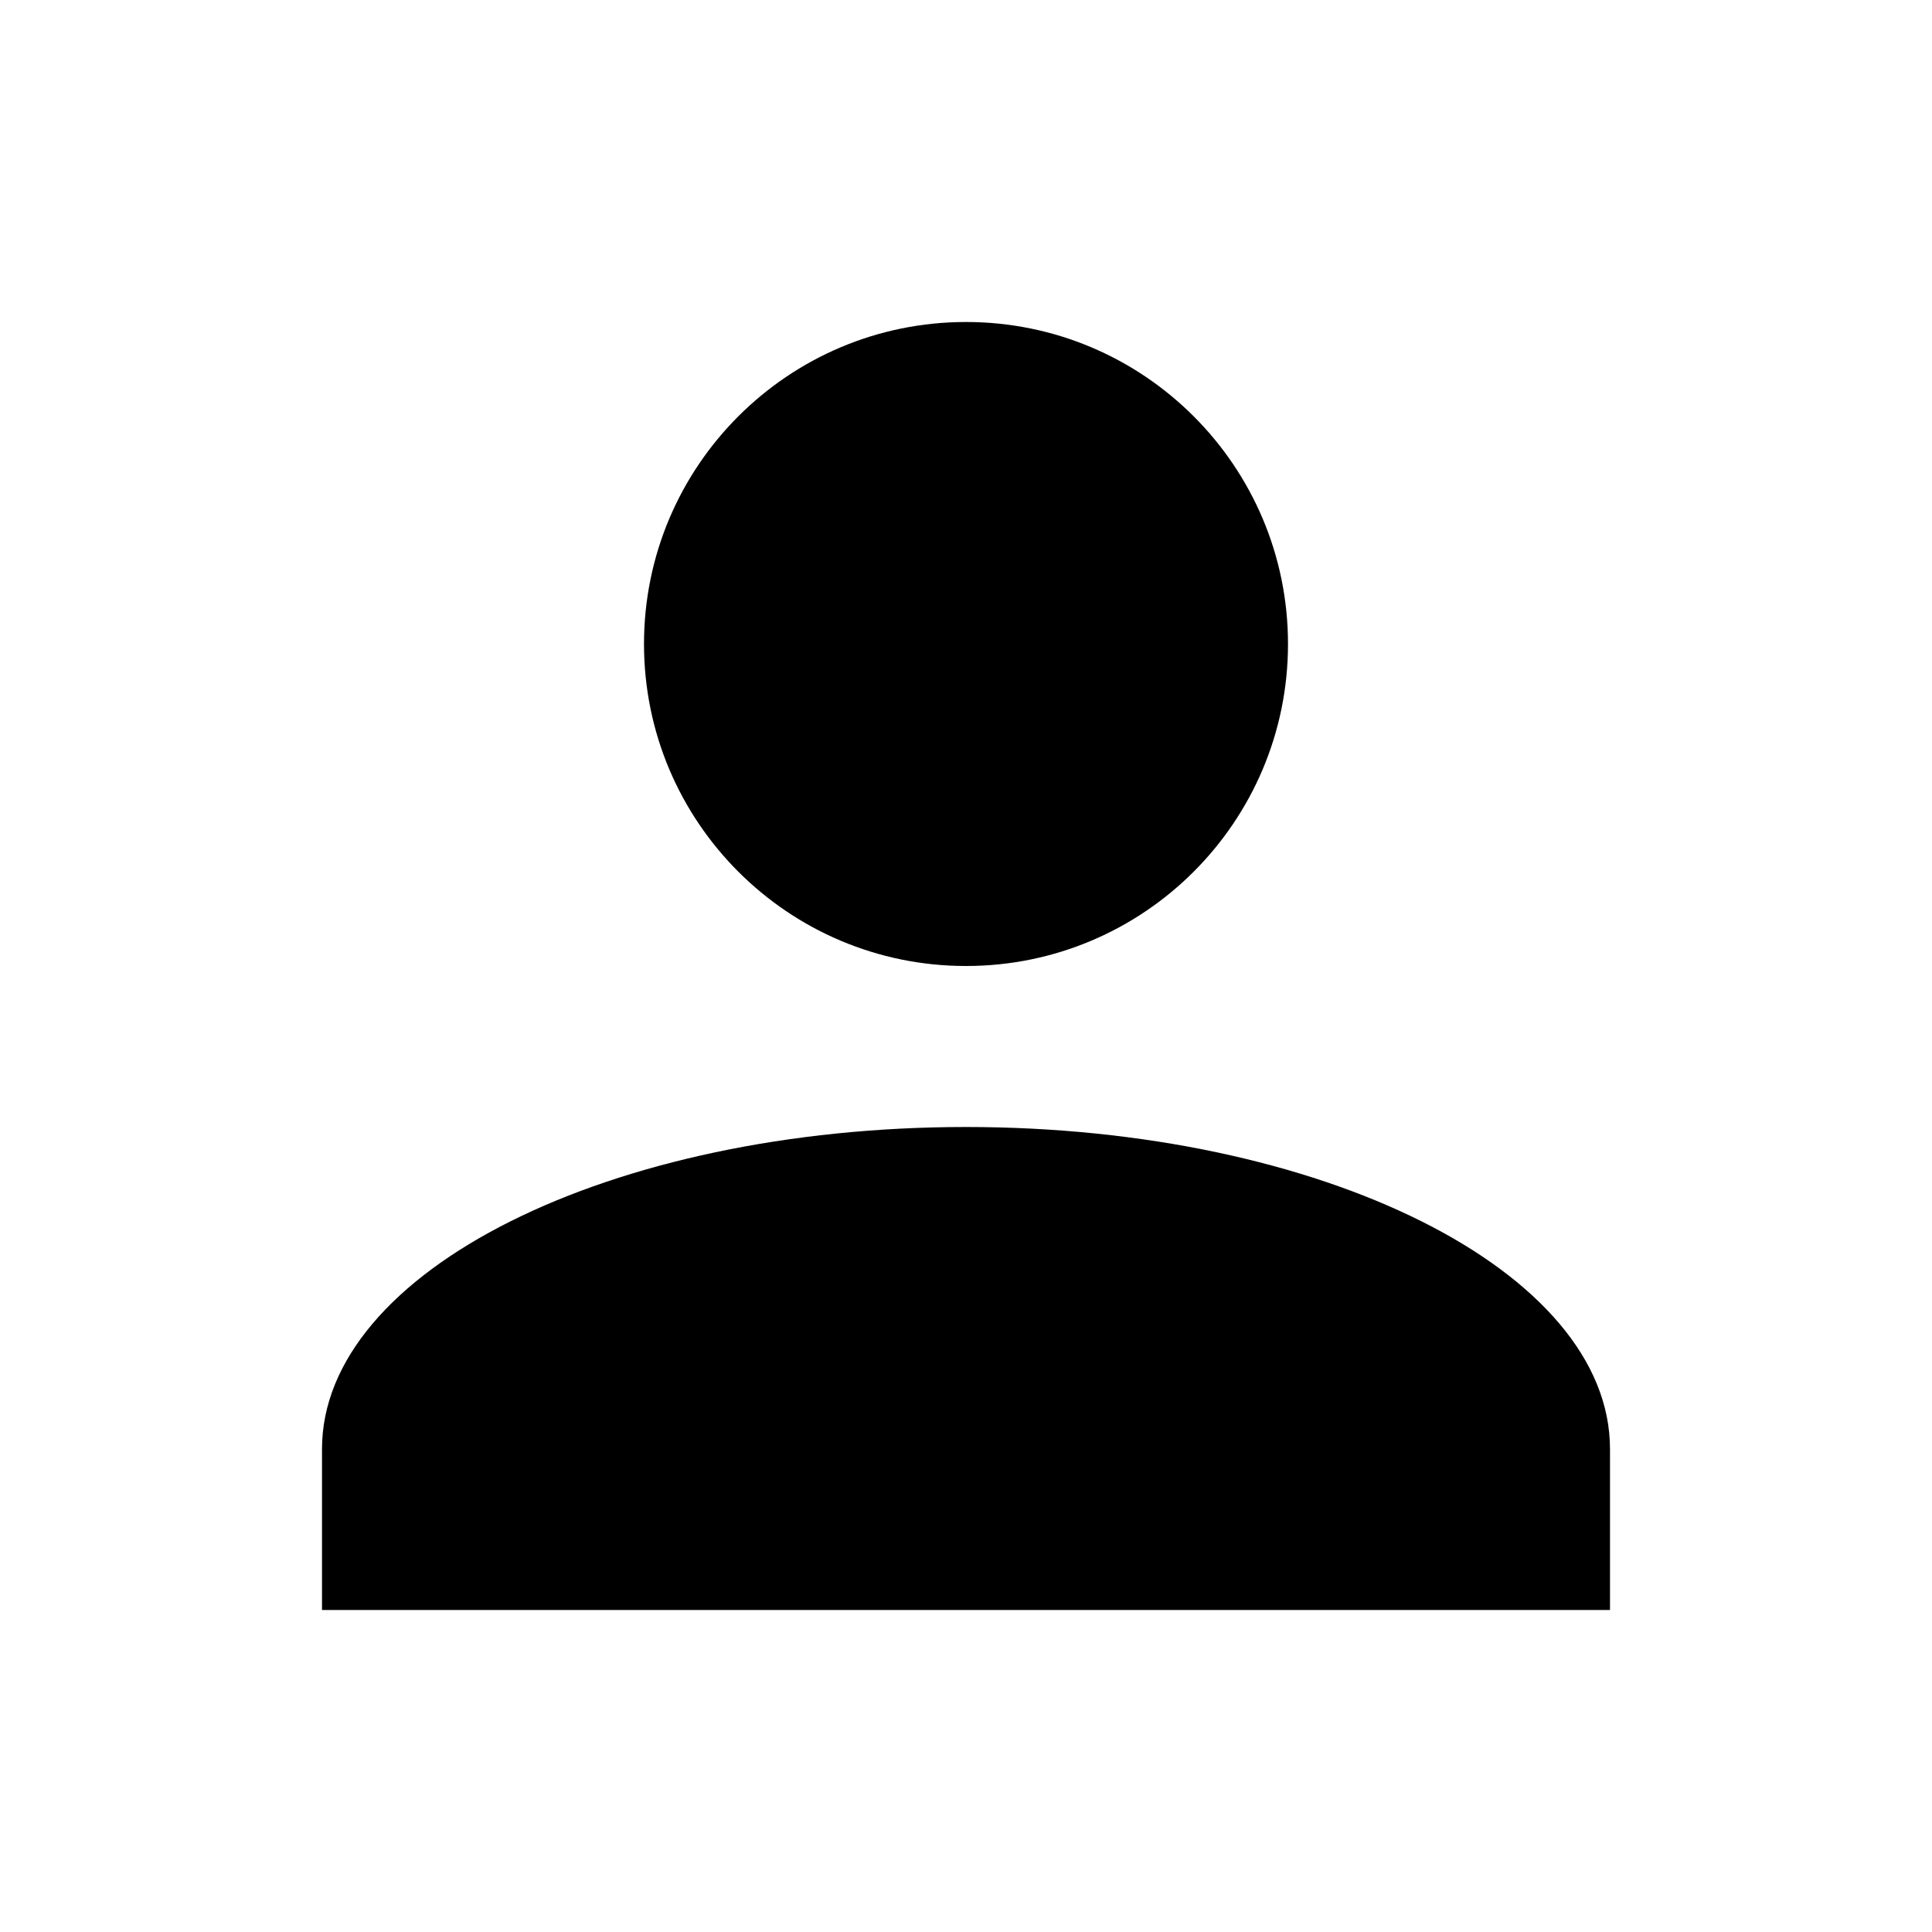
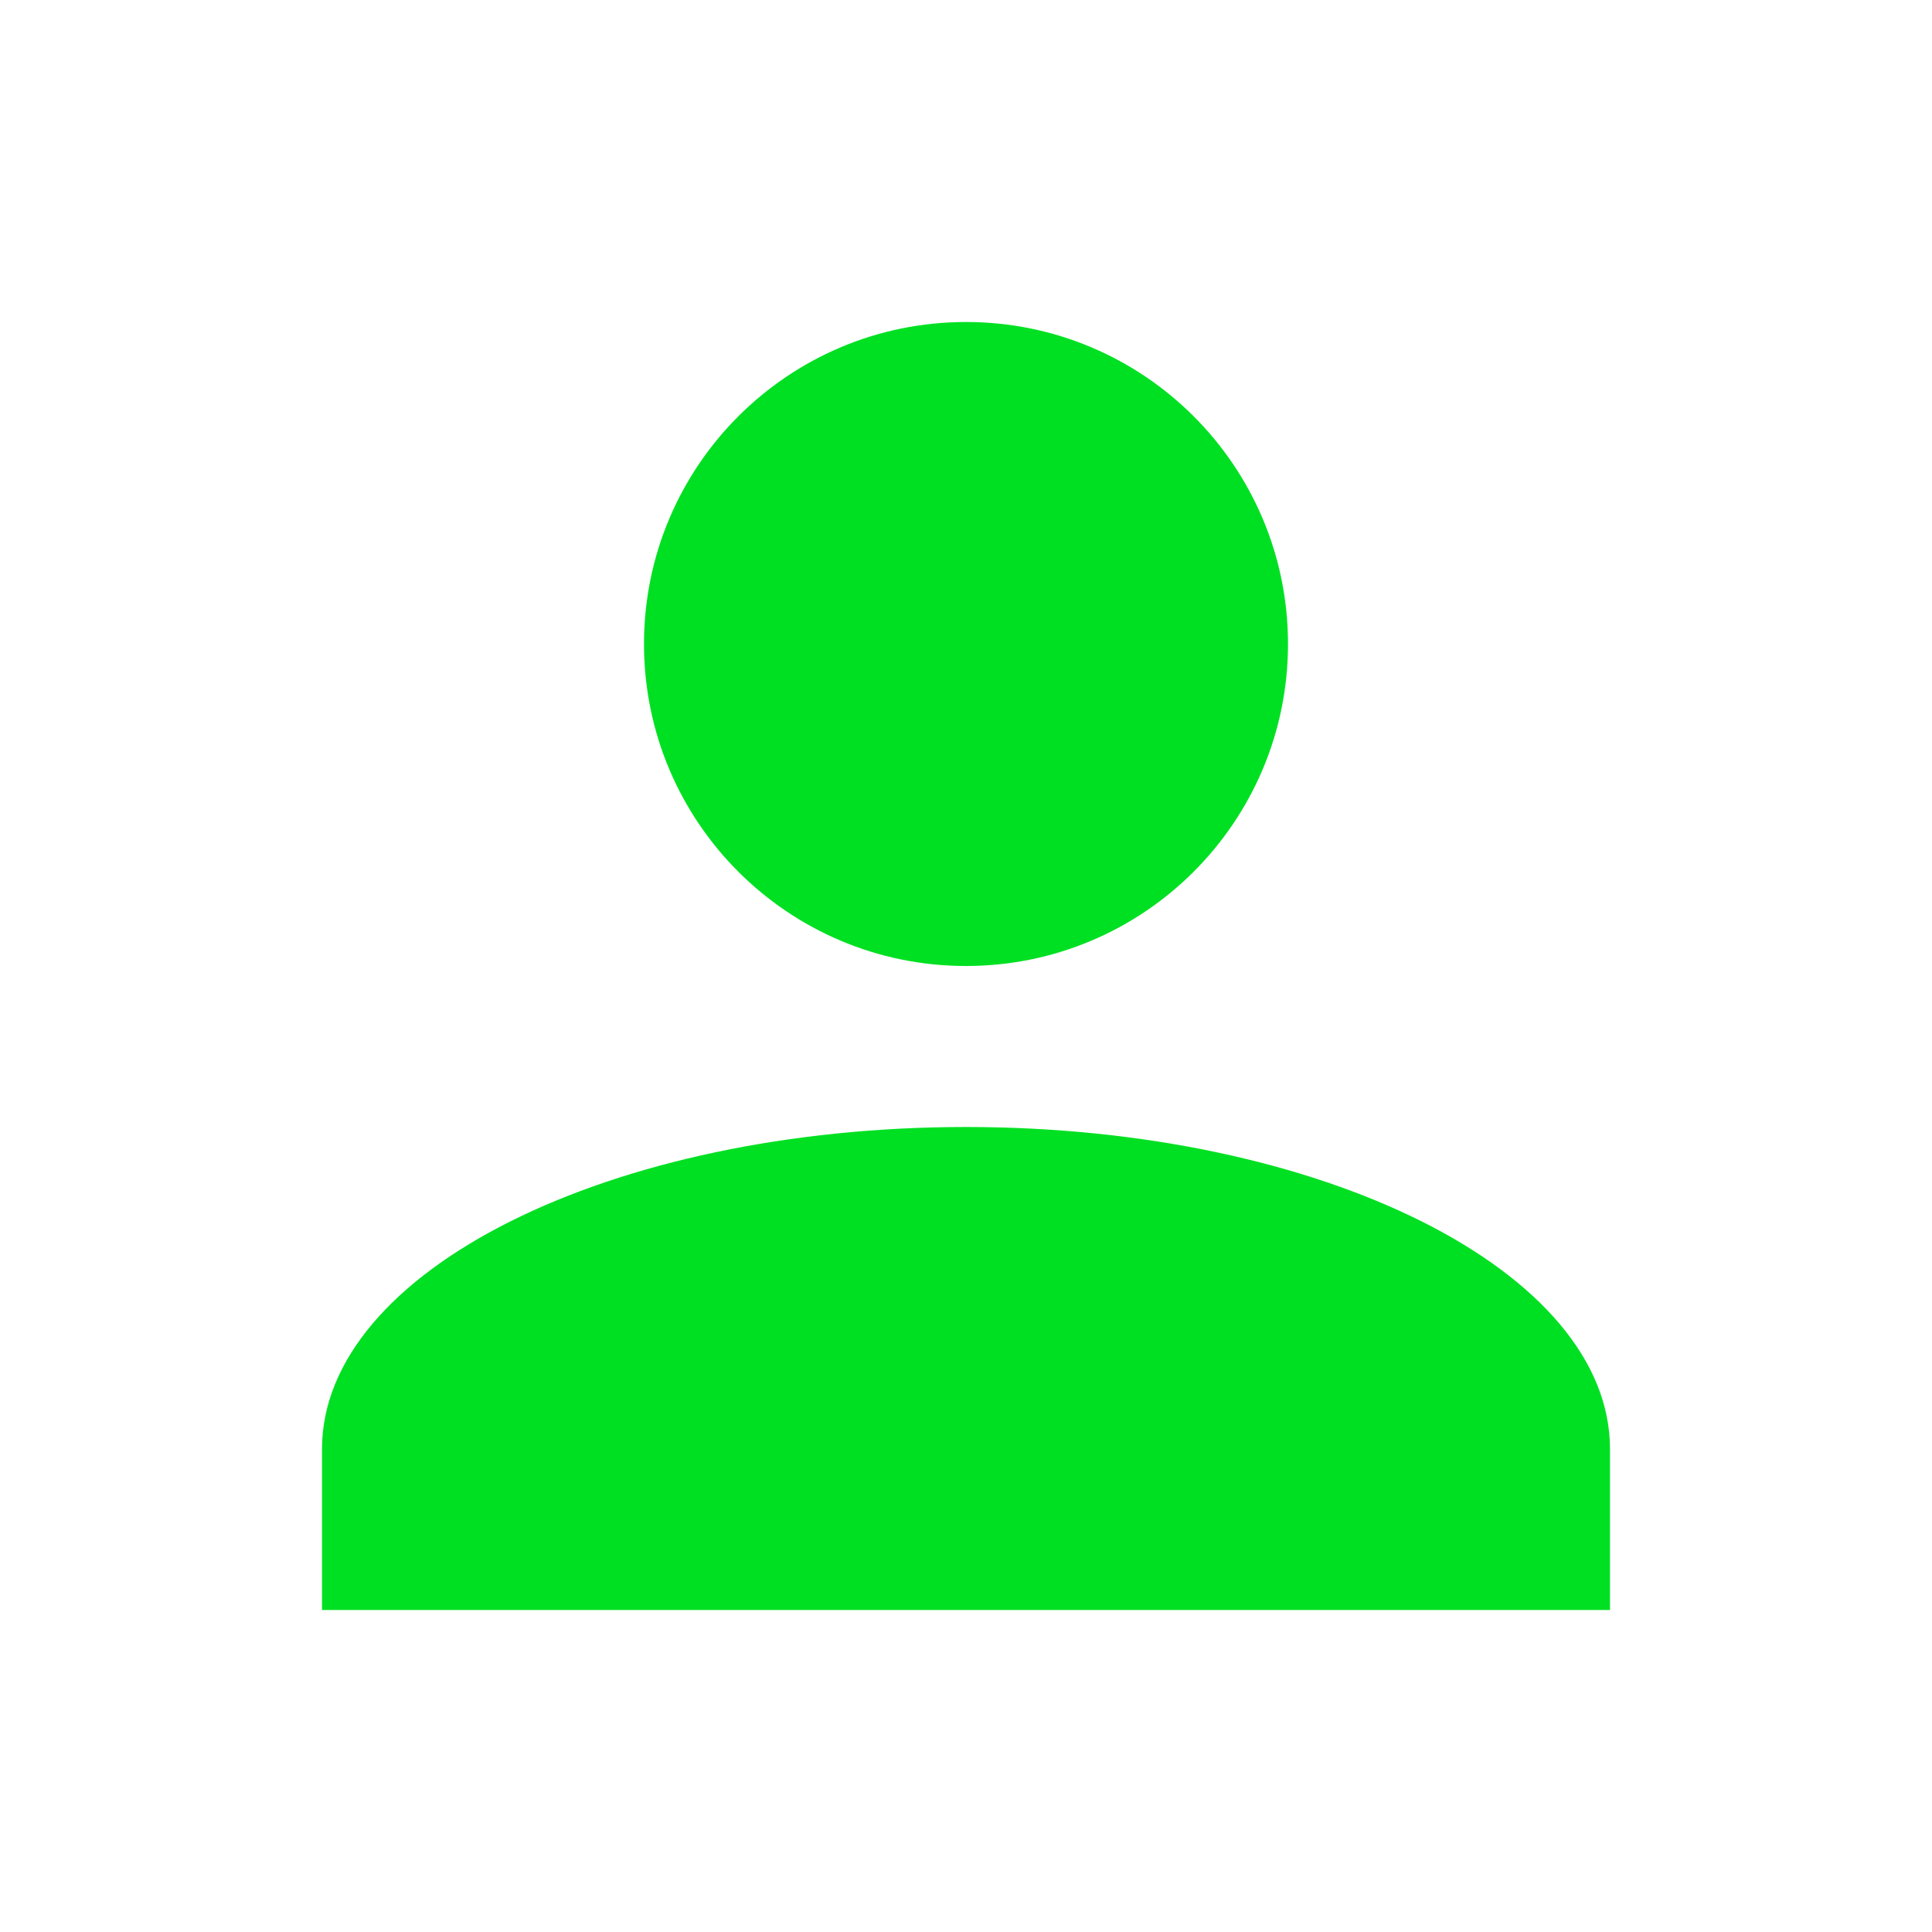
<svg xmlns="http://www.w3.org/2000/svg" viewBox="0 0 24 24">
-   <path d="M12,4A4,4 0 0,1 16,8A4,4 0 0,1 12,12A4,4 0 0,1 8,8A4,4 0 0,1 12,4M12,14C16.42,14 20,15.79 20,18V20H4V18C4,15.79 7.58,14 12,14Z" />
+   <path d="M12,4A4,4 0 0,1 16,8A4,4 0 0,1 12,12A4,4 0 0,1 8,8A4,4 0 0,1 12,4M12,14C16.42,14 20,15.79 20,18V20H4V18C4,15.79 7.58,14 12,14Z" fill="rgb(0, 224, 34)" />
</svg>
